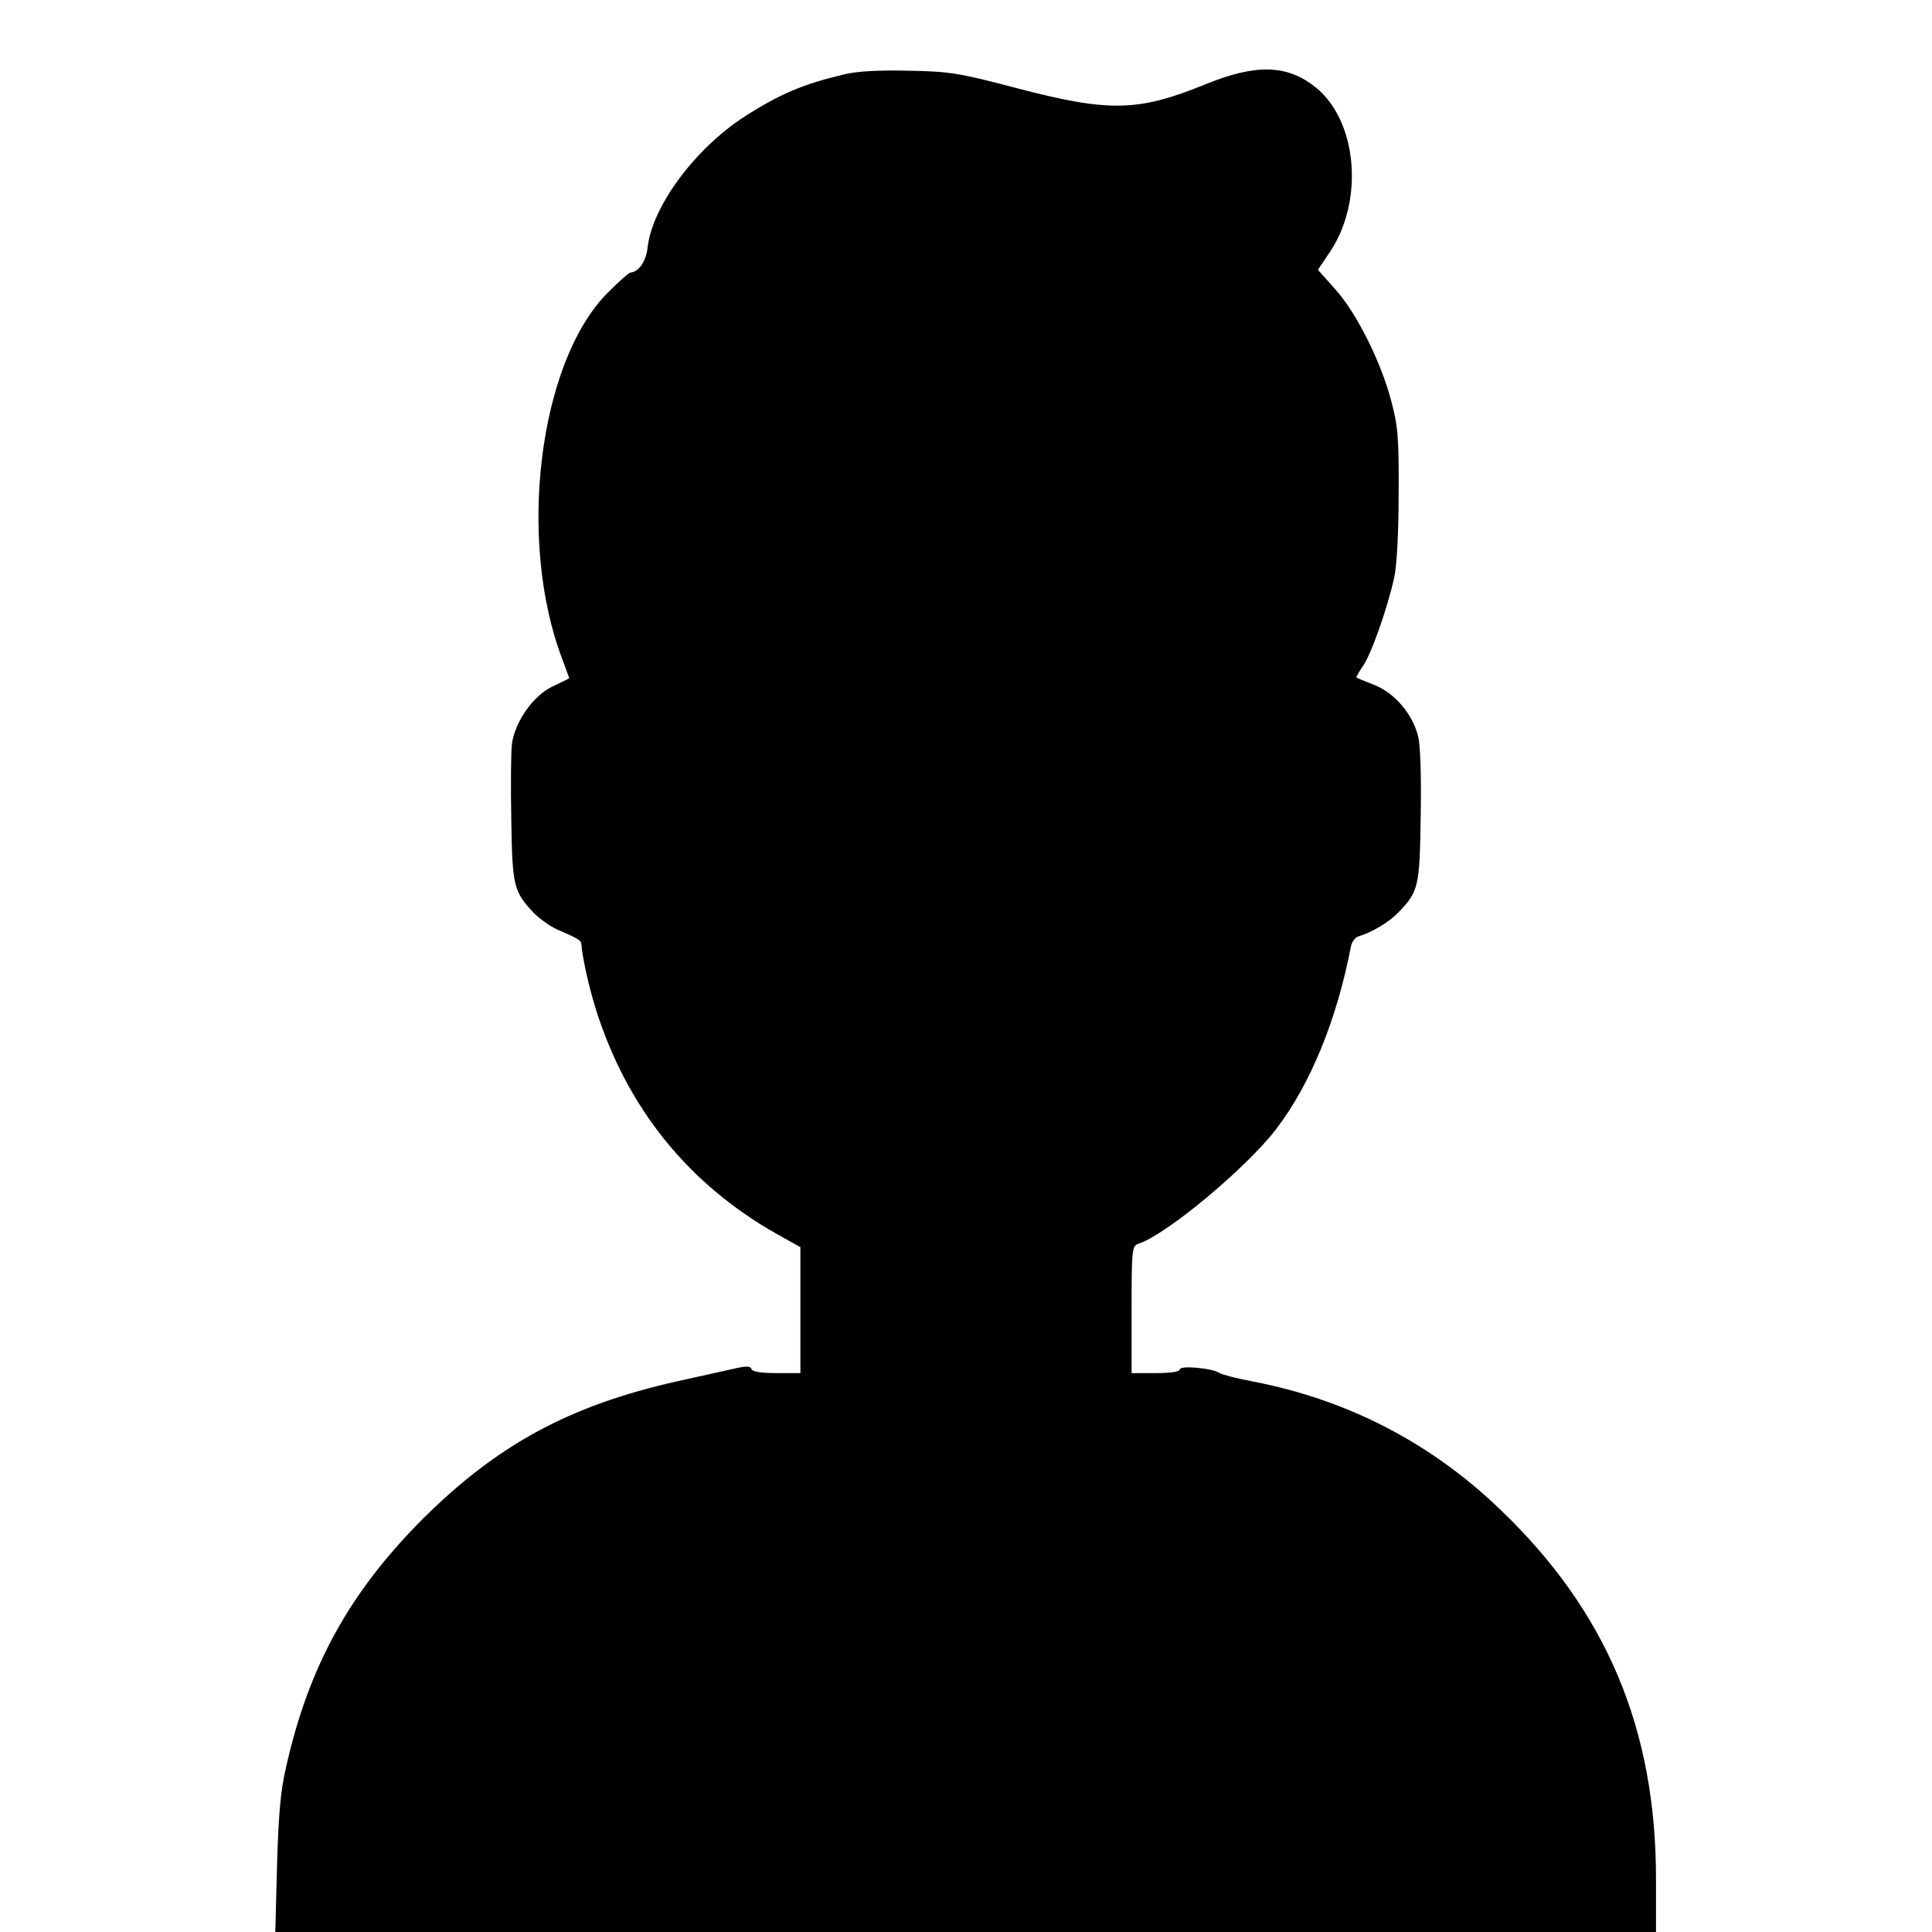
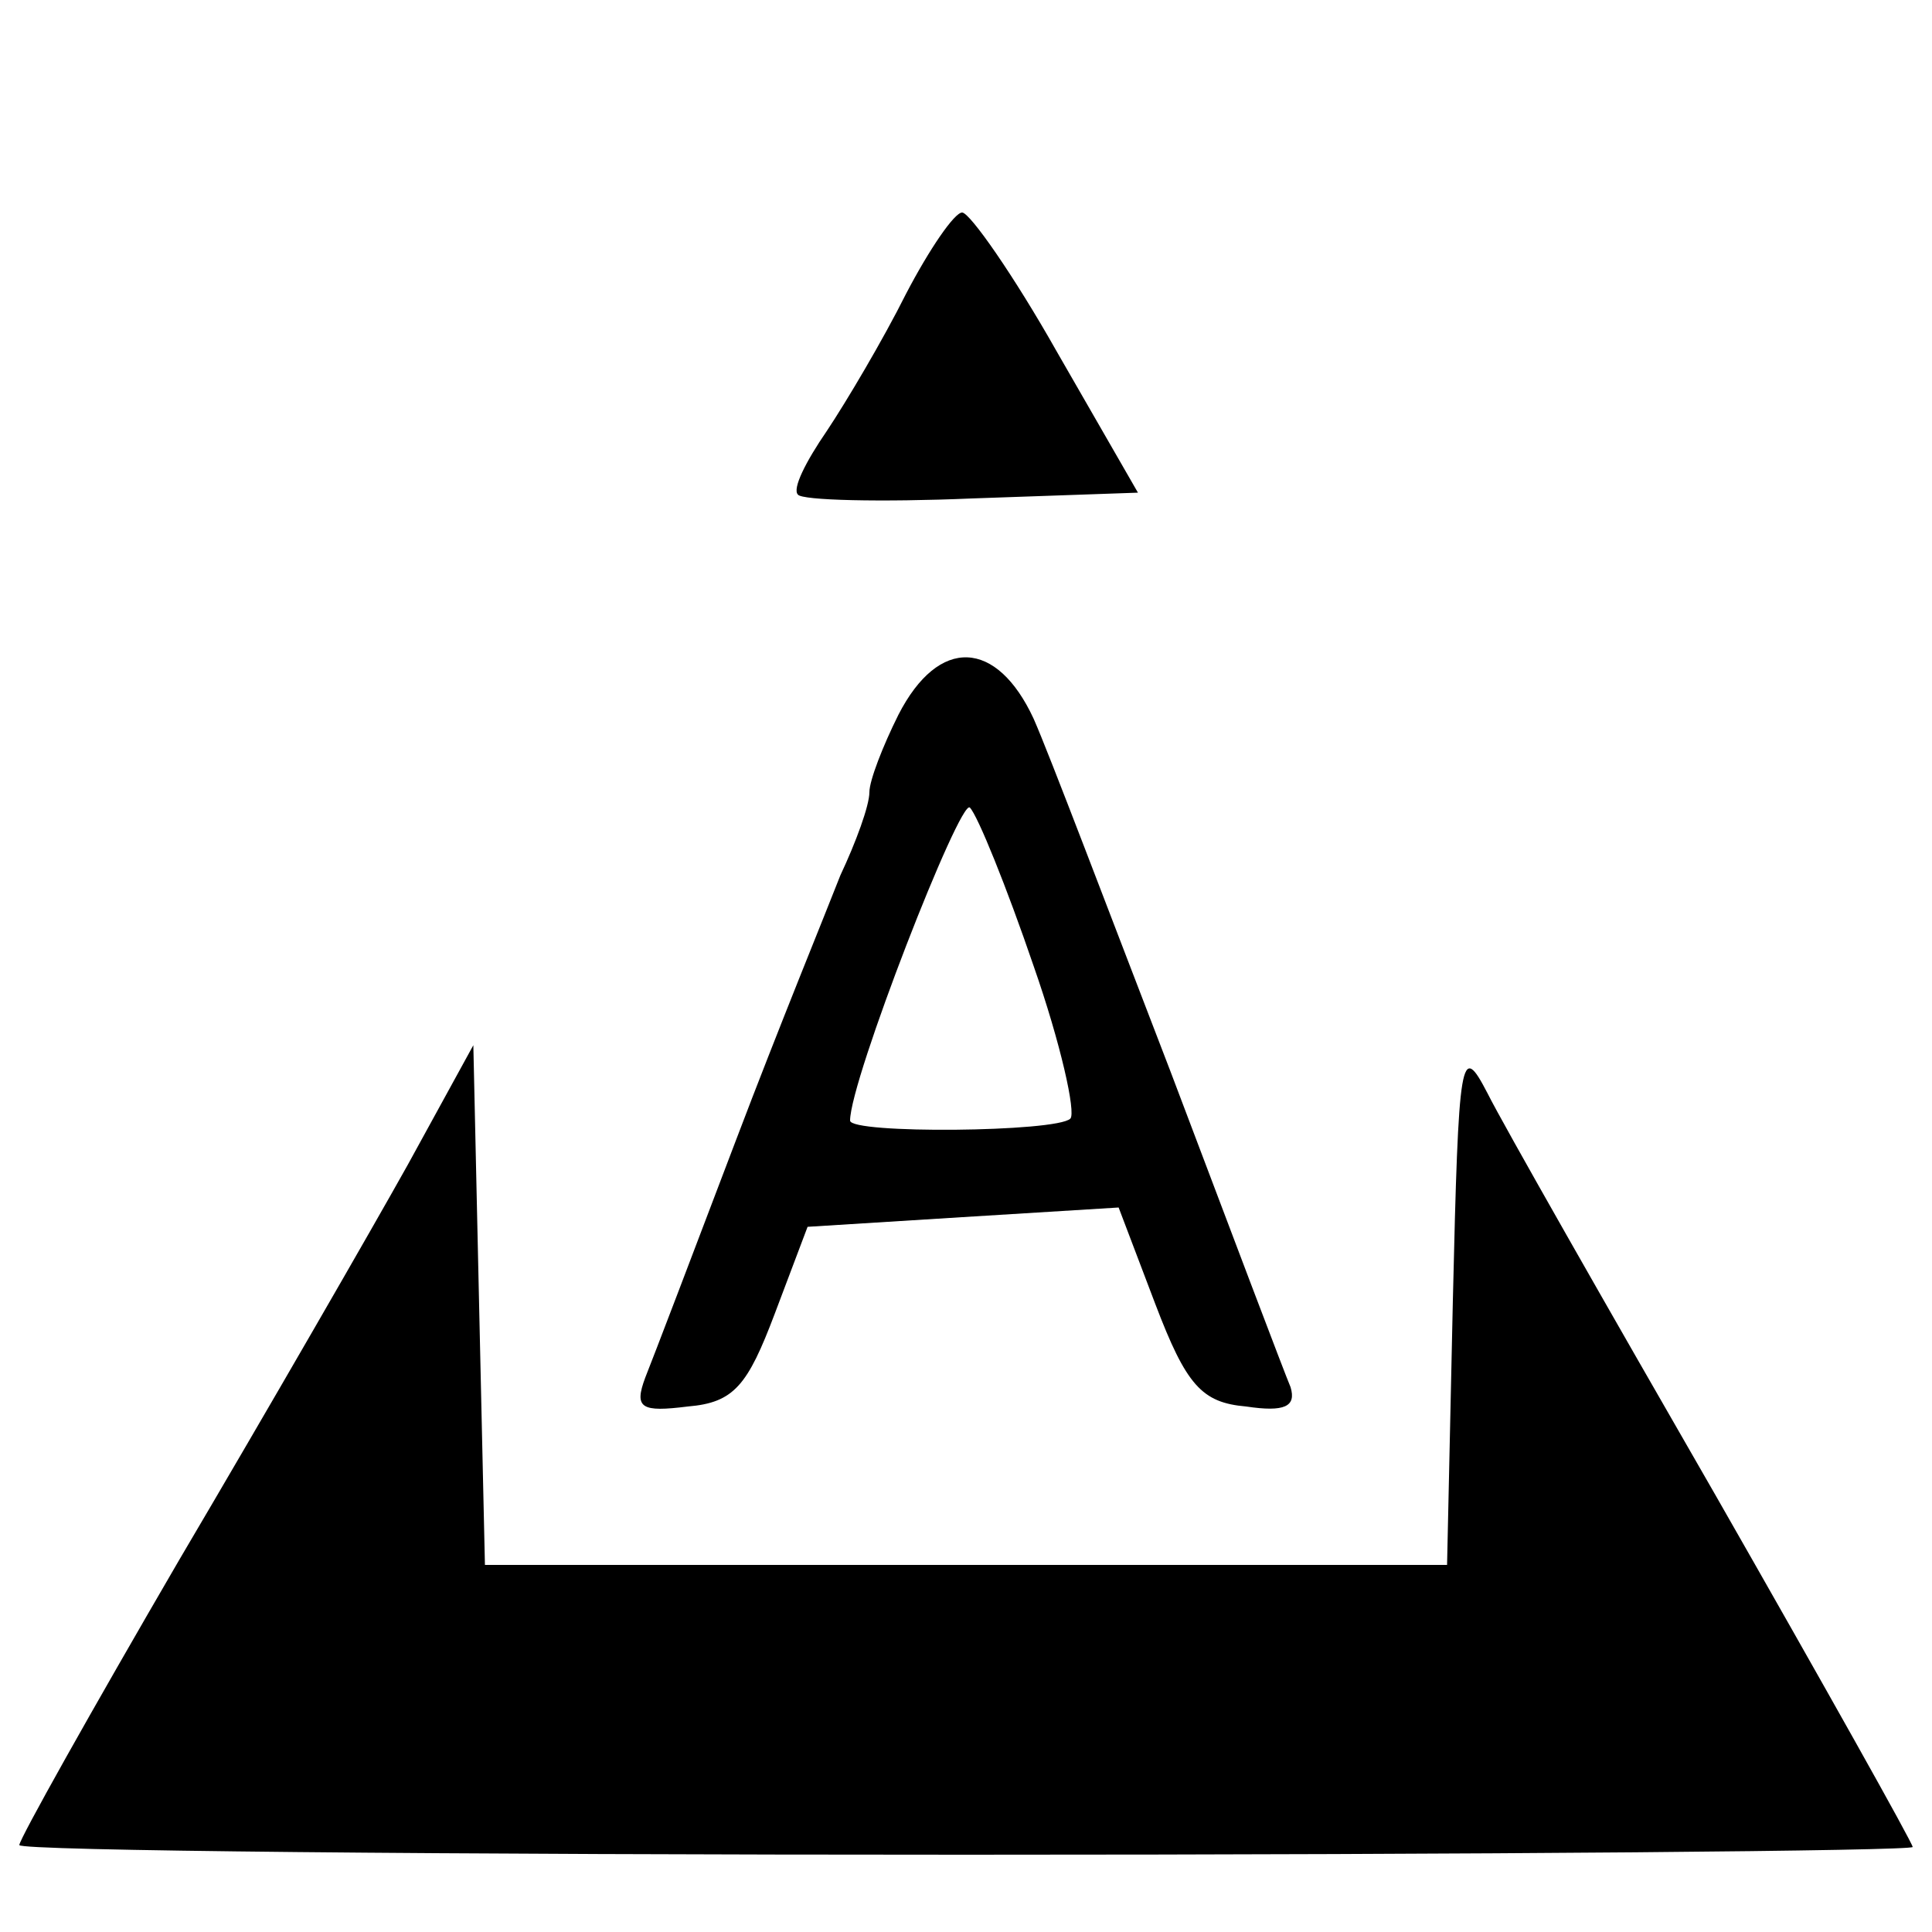
- <svg xmlns="http://www.w3.org/2000/svg" version="1.0" width="560pt" height="560pt" viewBox="0 0 560 560" preserveAspectRatio="xMidYMid meet">
-   <g transform="translate(0,560) scale(0.1,-0.1)" fill="#000000" stroke="none">
-     <path d="M2445 5384 c-117 -28 -184 -56 -287 -122 -144 -93 -268 -261 -281 -380 -4 -39 -26 -71 -50 -72 -4 0 -34 -27 -67 -60 -198 -201 -262 -716 -130 -1061 11 -30 20 -54 20 -55 0 0 -21 -11 -47 -23 -56 -26 -109 -100 -119 -166 -3 -23 -4 -122 -2 -221 3 -195 7 -208 66 -271 17 -17 48 -39 69 -48 58 -25 68 -31 68 -41 3 -38 21 -122 42 -189 90 -286 268 -507 525 -652 l68 -38 0 -182 0 -183 -69 0 c-44 0 -71 4 -73 12 -3 9 -16 9 -54 0 -27 -6 -100 -22 -162 -36 -312 -70 -521 -184 -738 -400 -212 -213 -330 -428 -395 -719 -16 -68 -22 -142 -26 -284 l-5 -193 2001 0 2001 0 0 154 c0 436 -144 777 -453 1072 -200 192 -440 316 -712 369 -49 9 -94 21 -100 25 -17 14 -115 23 -115 11 0 -7 -27 -11 -70 -11 l-70 0 0 184 c0 175 1 185 20 191 79 25 311 218 398 331 100 130 177 318 218 532 3 13 12 25 22 28 40 12 88 41 115 69 59 61 62 74 65 281 2 119 -1 207 -8 232 -17 64 -68 123 -125 146 -28 11 -52 21 -53 22 -2 1 6 15 17 31 24 32 72 168 92 258 8 37 13 131 13 245 1 161 -2 196 -22 270 -30 113 -100 253 -162 322 l-50 56 35 52 c100 149 79 382 -43 478 -82 65 -172 67 -317 8 -197 -80 -279 -82 -550 -11 -163 43 -192 48 -310 50 -87 2 -150 -1 -190 -11z" />
+ <svg xmlns="http://www.w3.org/2000/svg" version="1.0" width="100pt" height="100pt" viewBox="0 0 100 100" preserveAspectRatio="xMidYMid meet">
+   <g transform="translate(0,100) scale(0.1,-0.1)" fill="#000000" stroke="none">
+     <path d="M469 848 c-12 -24 -31 -56 -41 -71 -11 -16 -18 -30 -15 -33 2 -3 43 -4 90 -2 l86 3 -42 73 c-22 39 -45 72 -49 72 -4 0 -17 -19 -29 -42z" />
+     <path d="M465 630 c-8 -16 -15 -34 -15 -40 0 -7 -7 -26 -15 -43 -7 -18 -32 -79 -54 -137 -22 -58 -43 -113 -47 -123 -6 -16 -2 -18 22 -15 24 2 31 11 45 48 l17 45 80 5 81 5 19 -50 c16 -42 24 -51 47 -53 20 -3 26 0 23 10 -3 7 -31 81 -62 163 -32 83 -63 165 -71 183 -19 41 -49 43 -70 2z m70 -130 c14 -40 22 -76 19 -79 -7 -7 -114 -8 -114 -1 0 21 57 167 62 162 4 -4 19 -41 33 -82z" />
+     <path d="M211 397 c-19 -34 -72 -126 -118 -204 -46 -79 -83 -145 -83 -148 0 -3 220 -5 490 -5 270 0 490 2 490 4 0 2 -46 84 -102 182 -57 99 -110 192 -118 208 -14 27 -15 21 -18 -107 l-3 -137 -249 0 -249 0 -3 134 -3 135 -34 -62z" />
  </g>
</svg>
